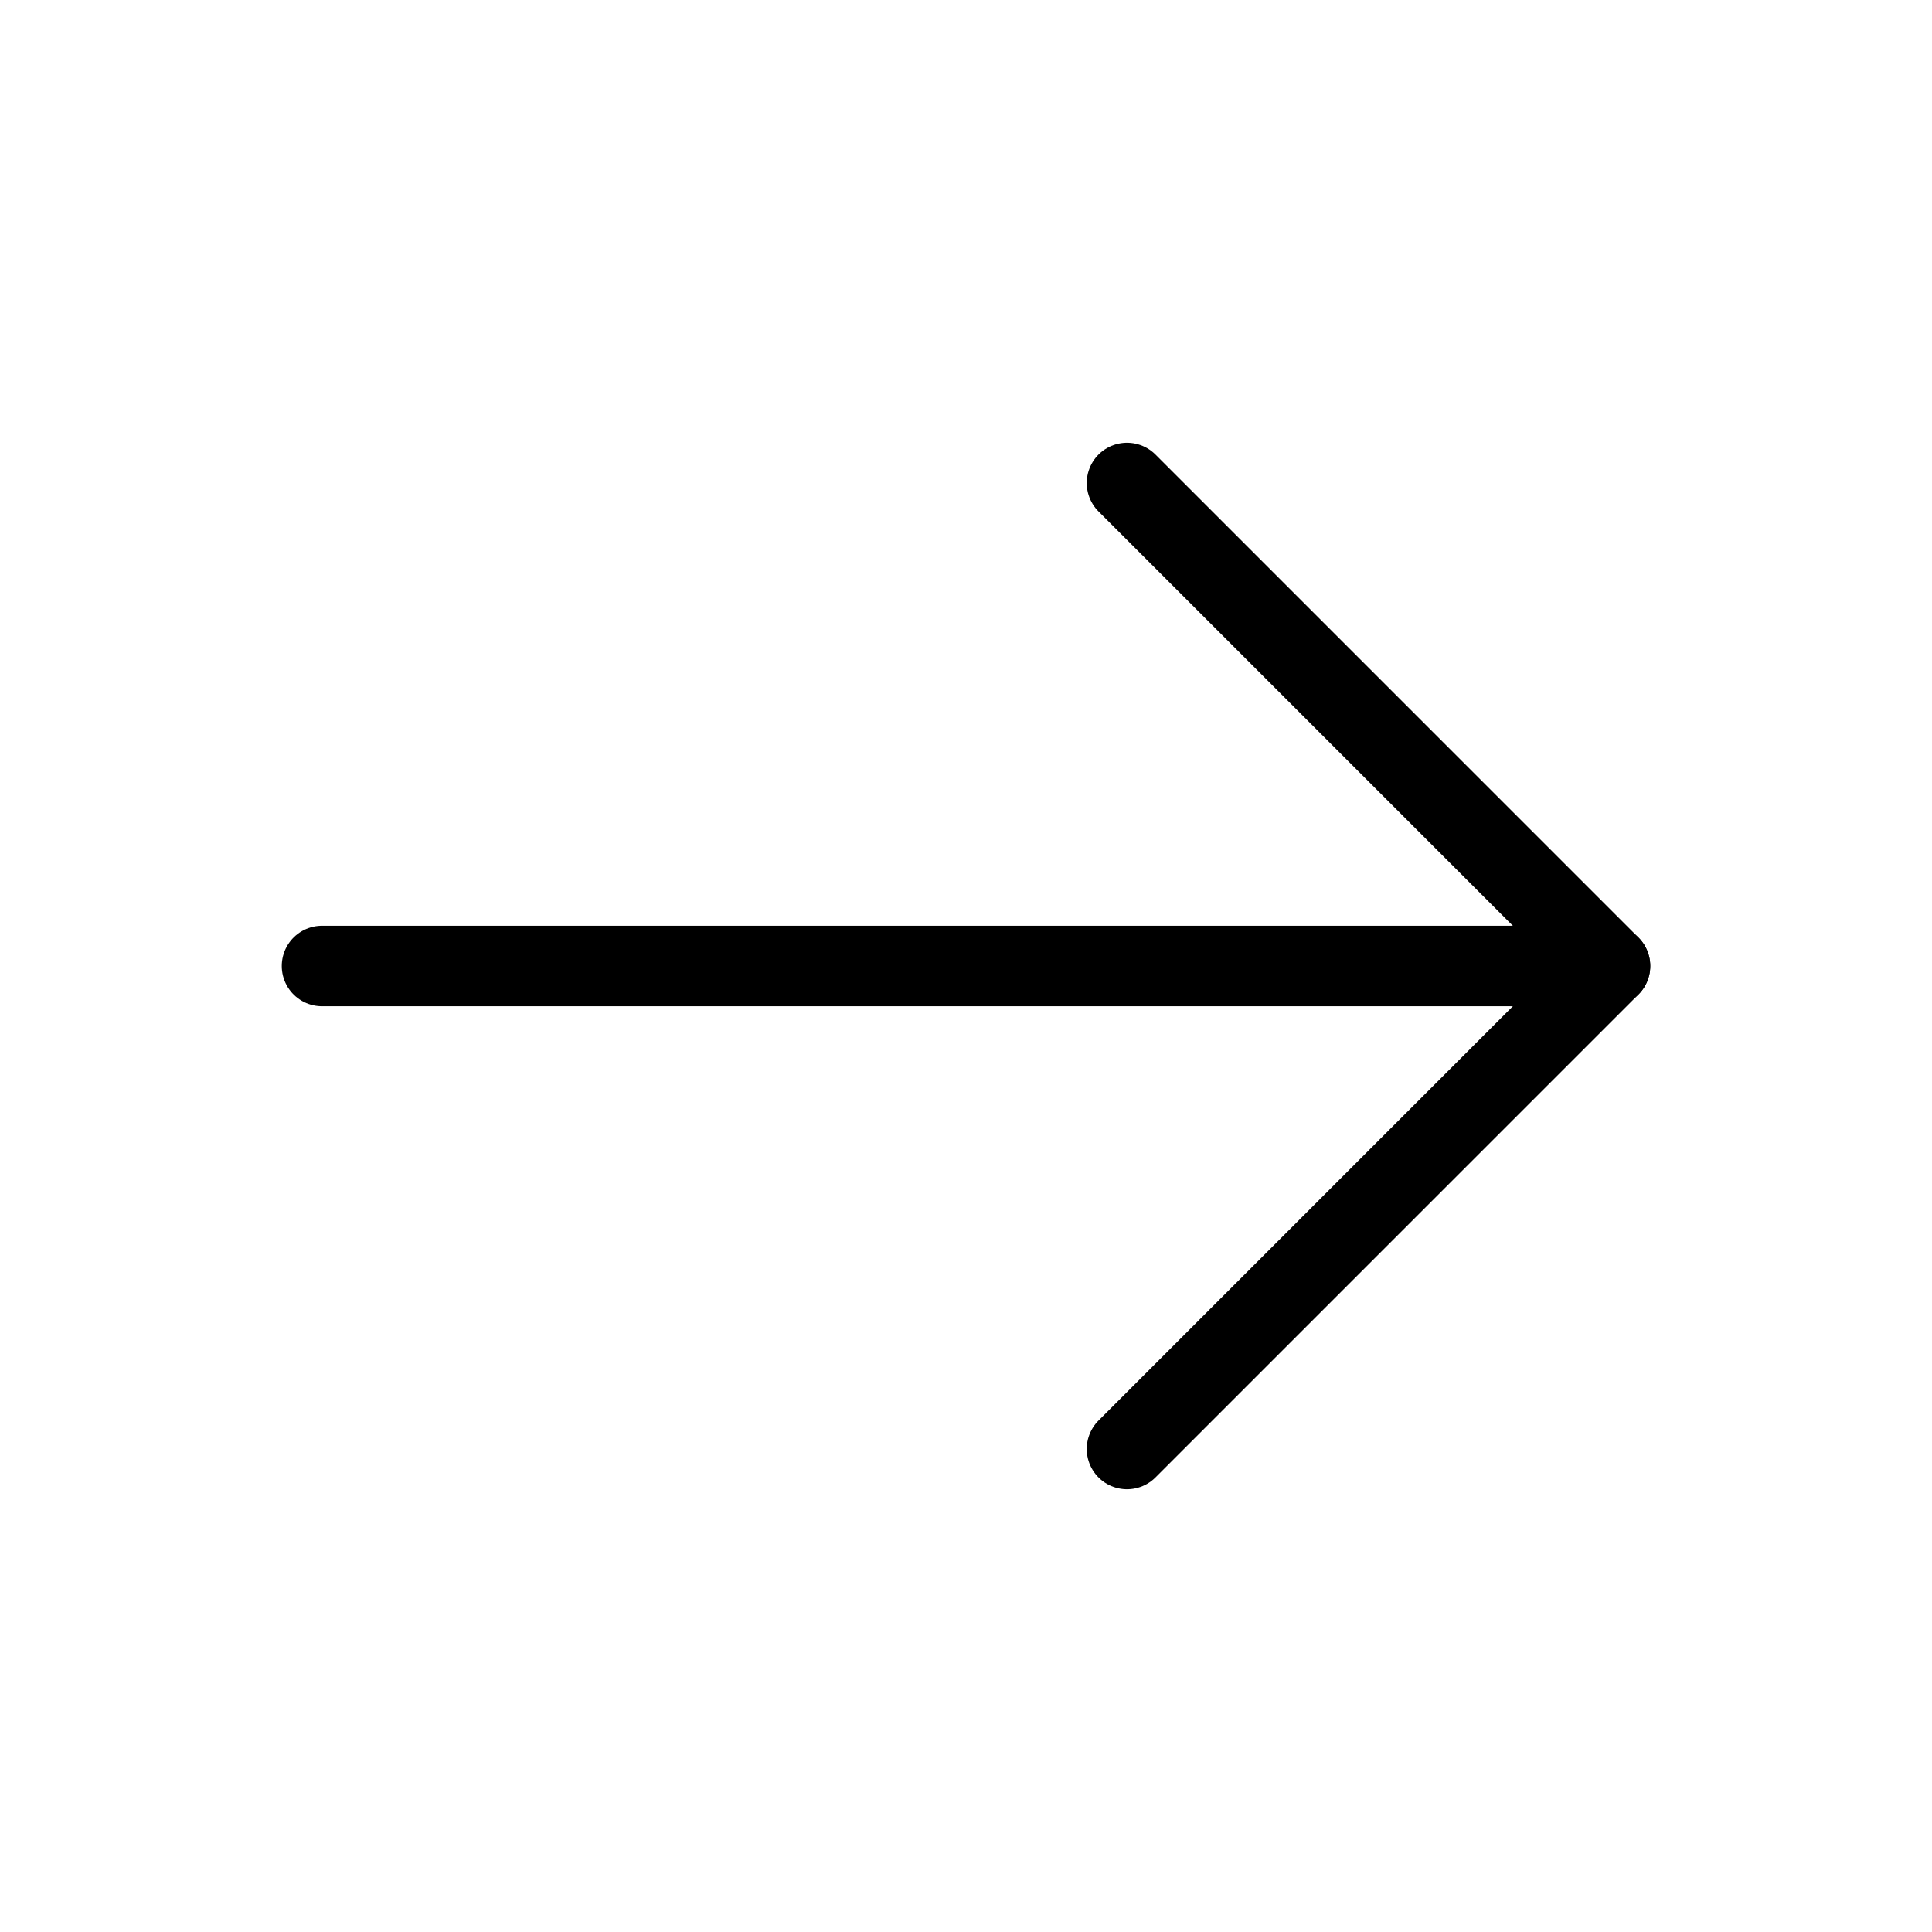
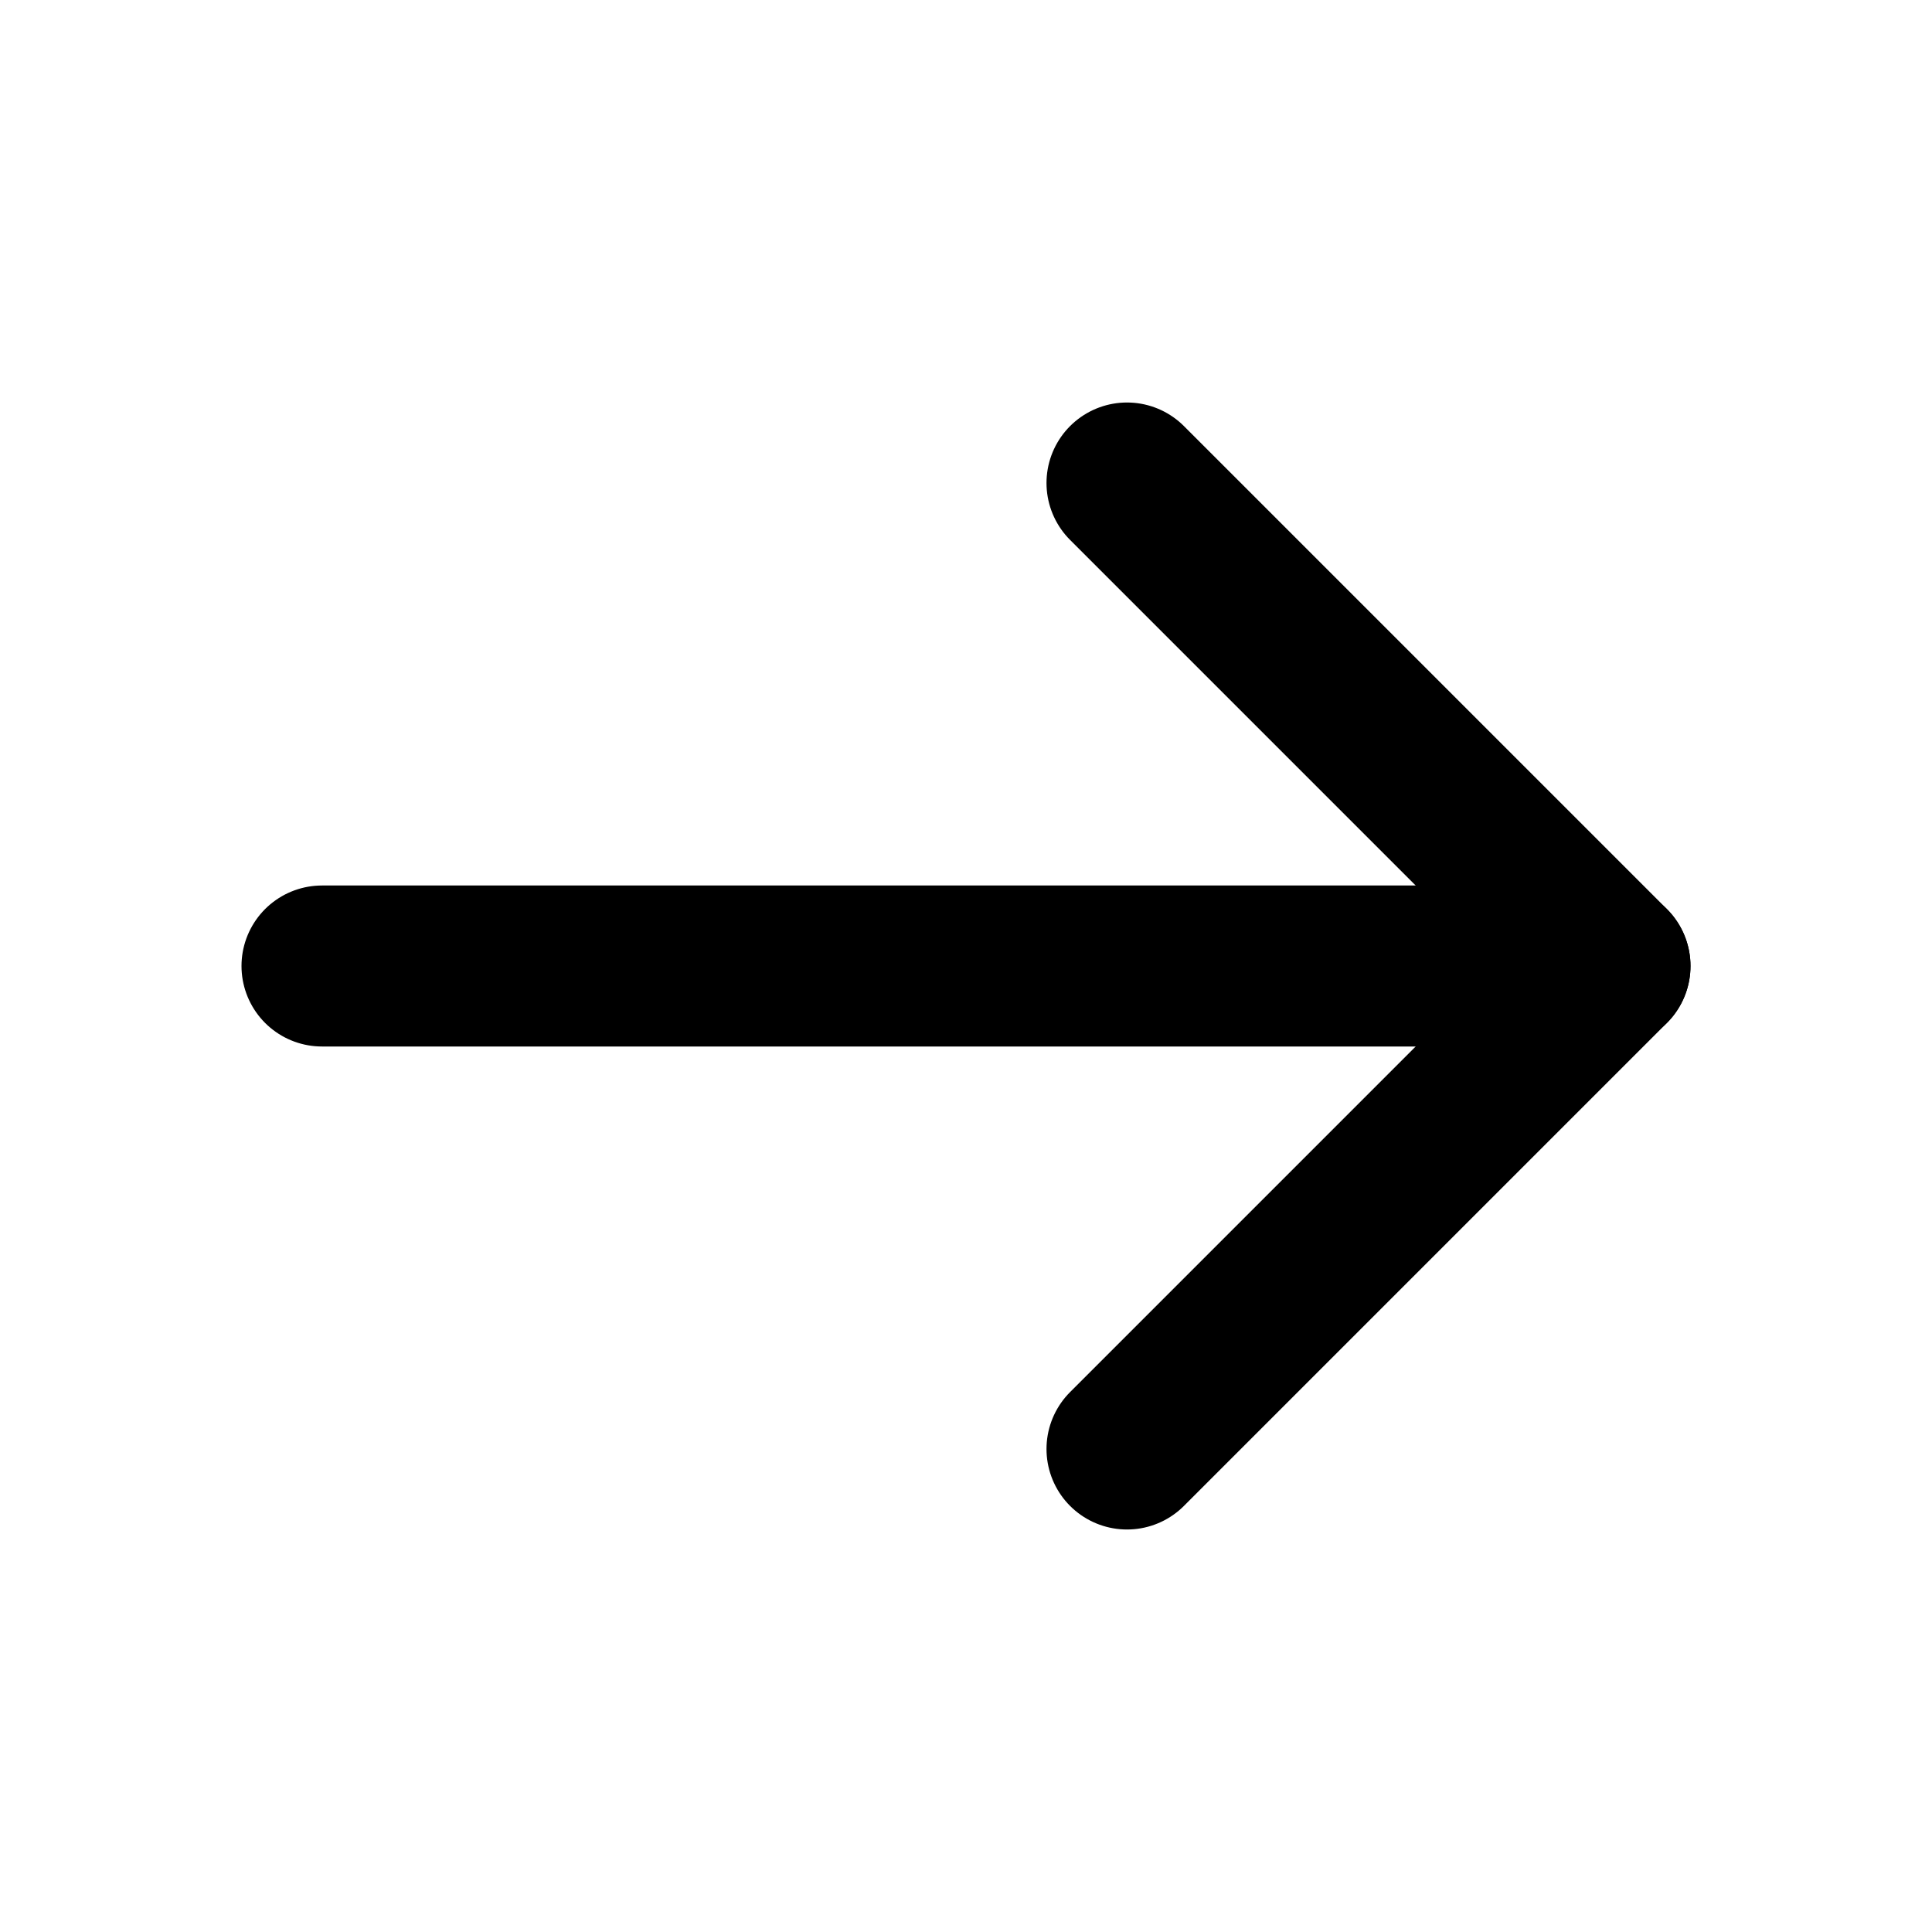
- <svg xmlns="http://www.w3.org/2000/svg" width="24" height="24" viewBox="0 0 24 24" fill="none" stroke="currentColor" stroke-width="1" stroke-linecap="round" stroke-linejoin="round" class="feather feather-arrow-right">
+ <svg xmlns="http://www.w3.org/2000/svg" width="24" height="24" viewBox="0 0 24 24" fill="none" stroke="currentColor" stroke-width="2" stroke-linecap="round" stroke-linejoin="round" class="feather feather-arrow-right">
  <line x1="4" y1="12" x2="20" y2="12" />
  <polyline points="14 6 20 12 14 18" />
</svg>
